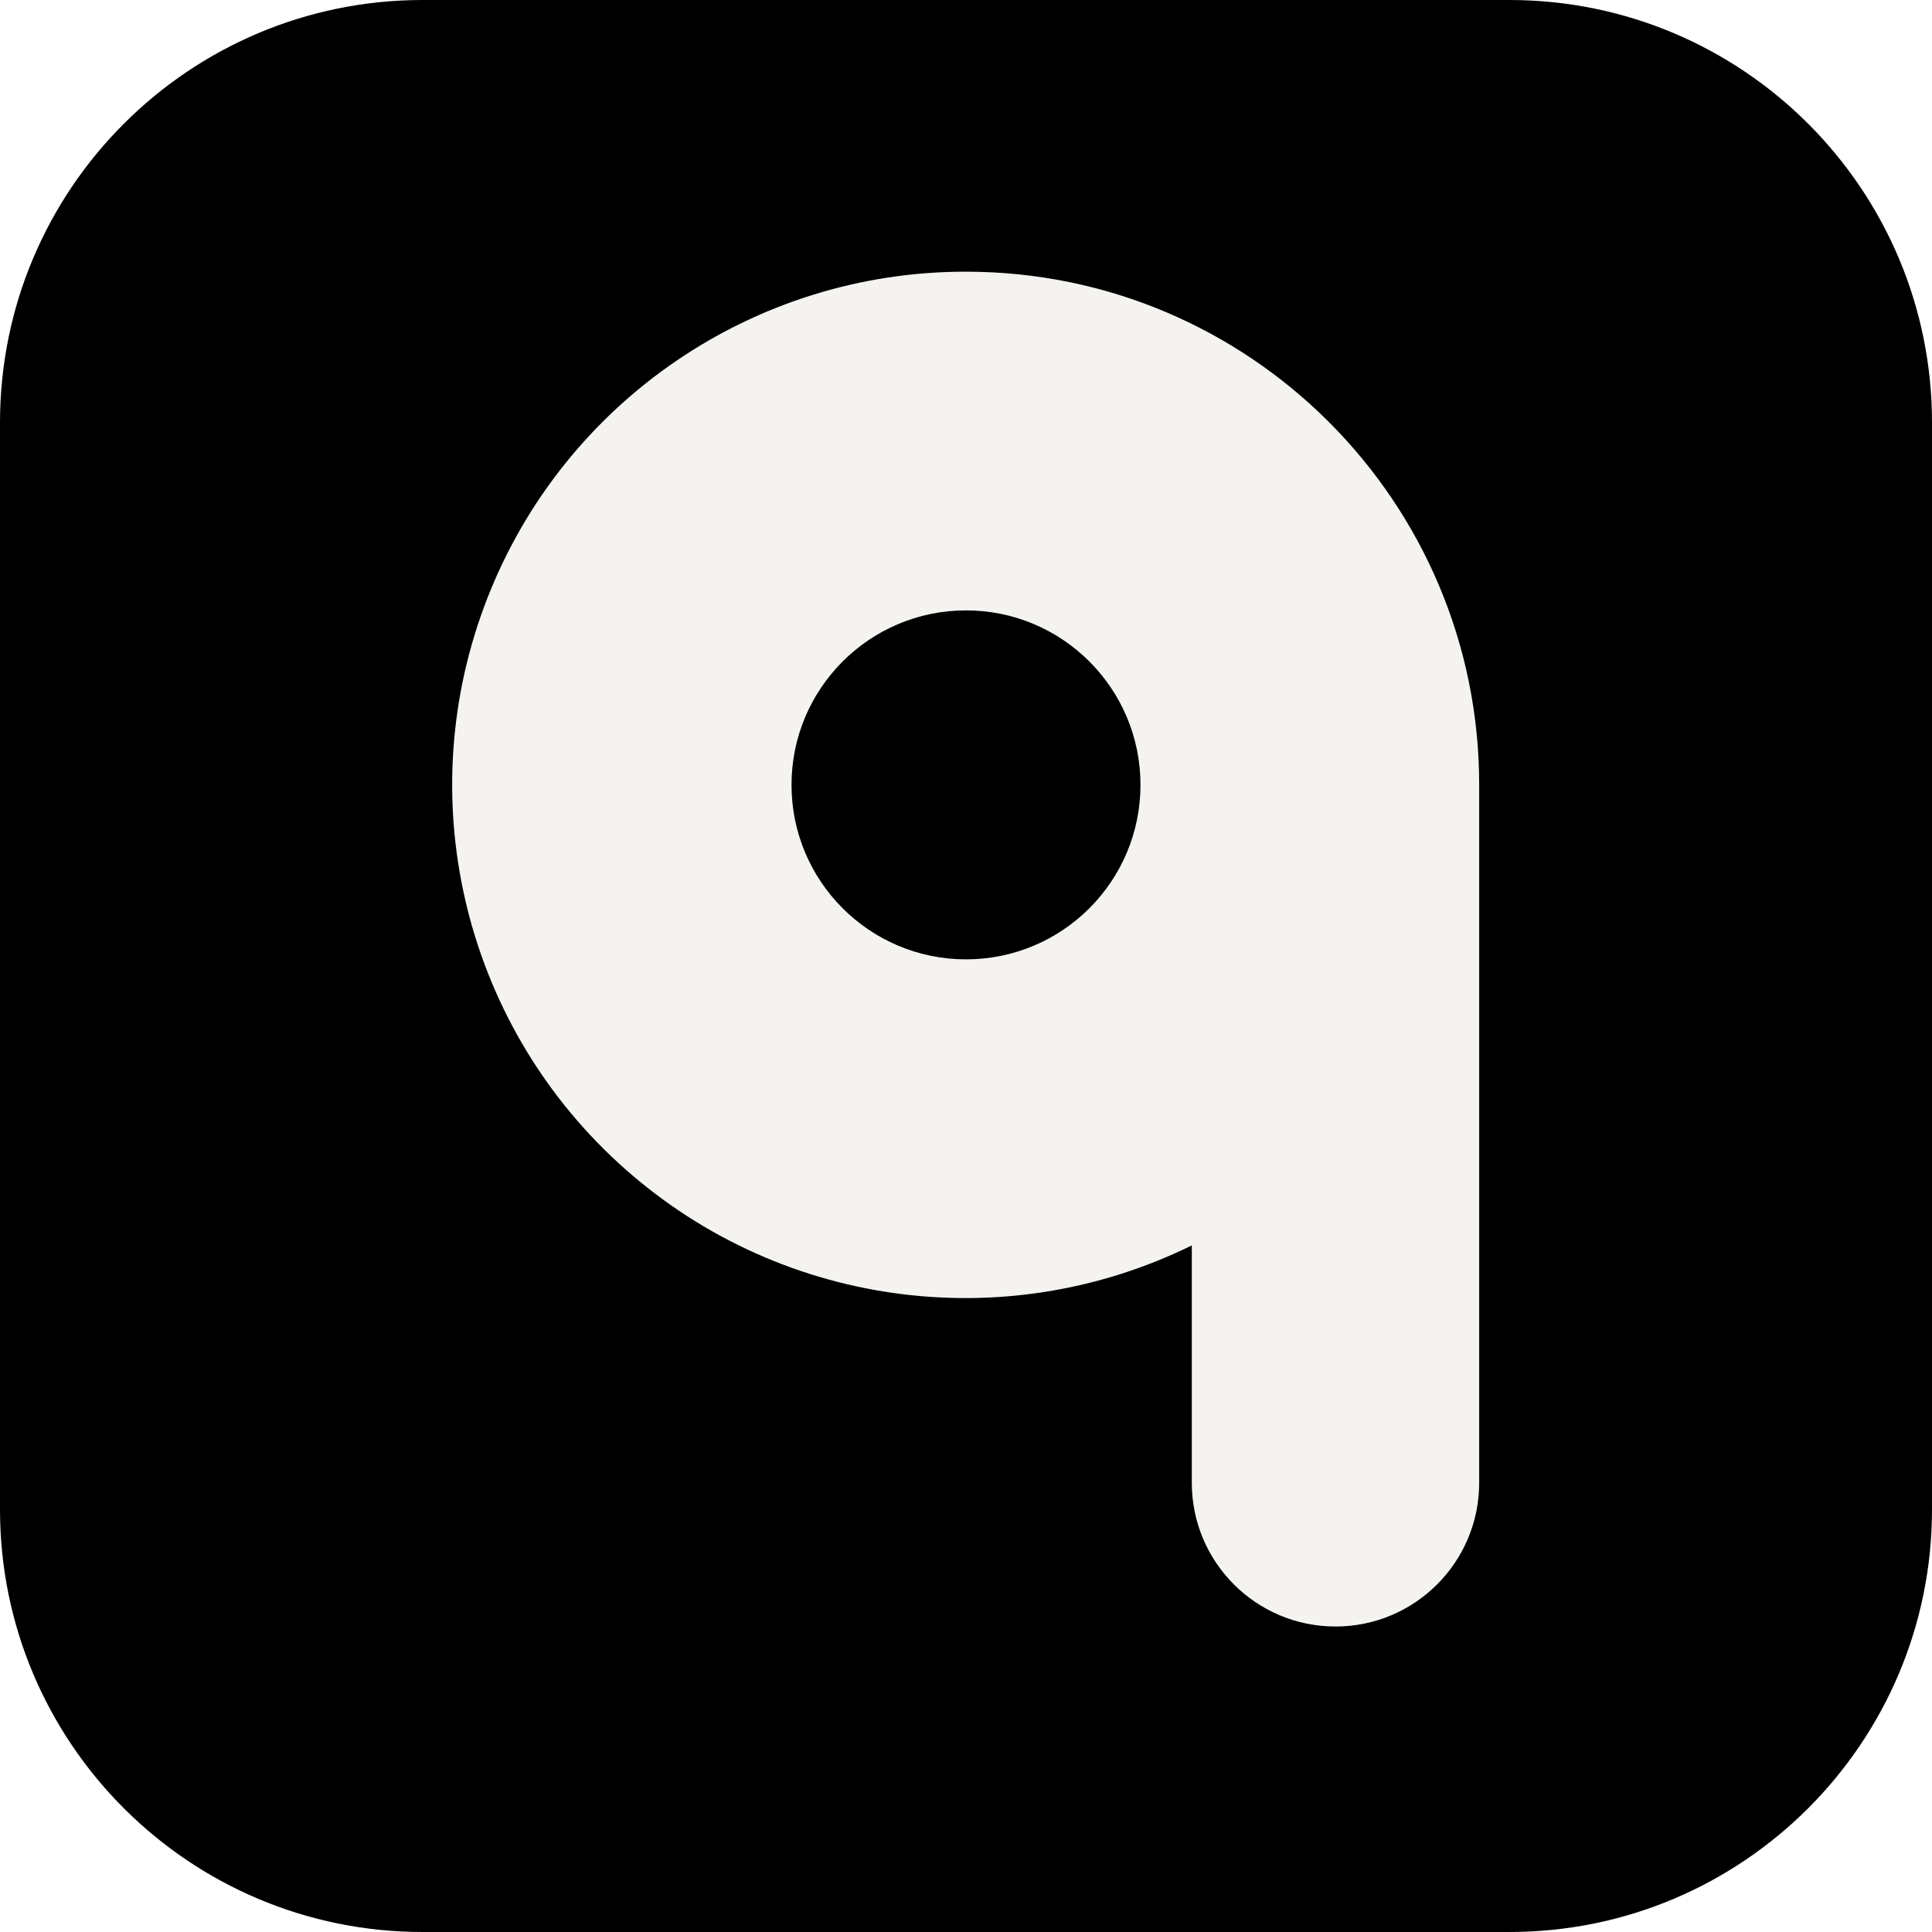
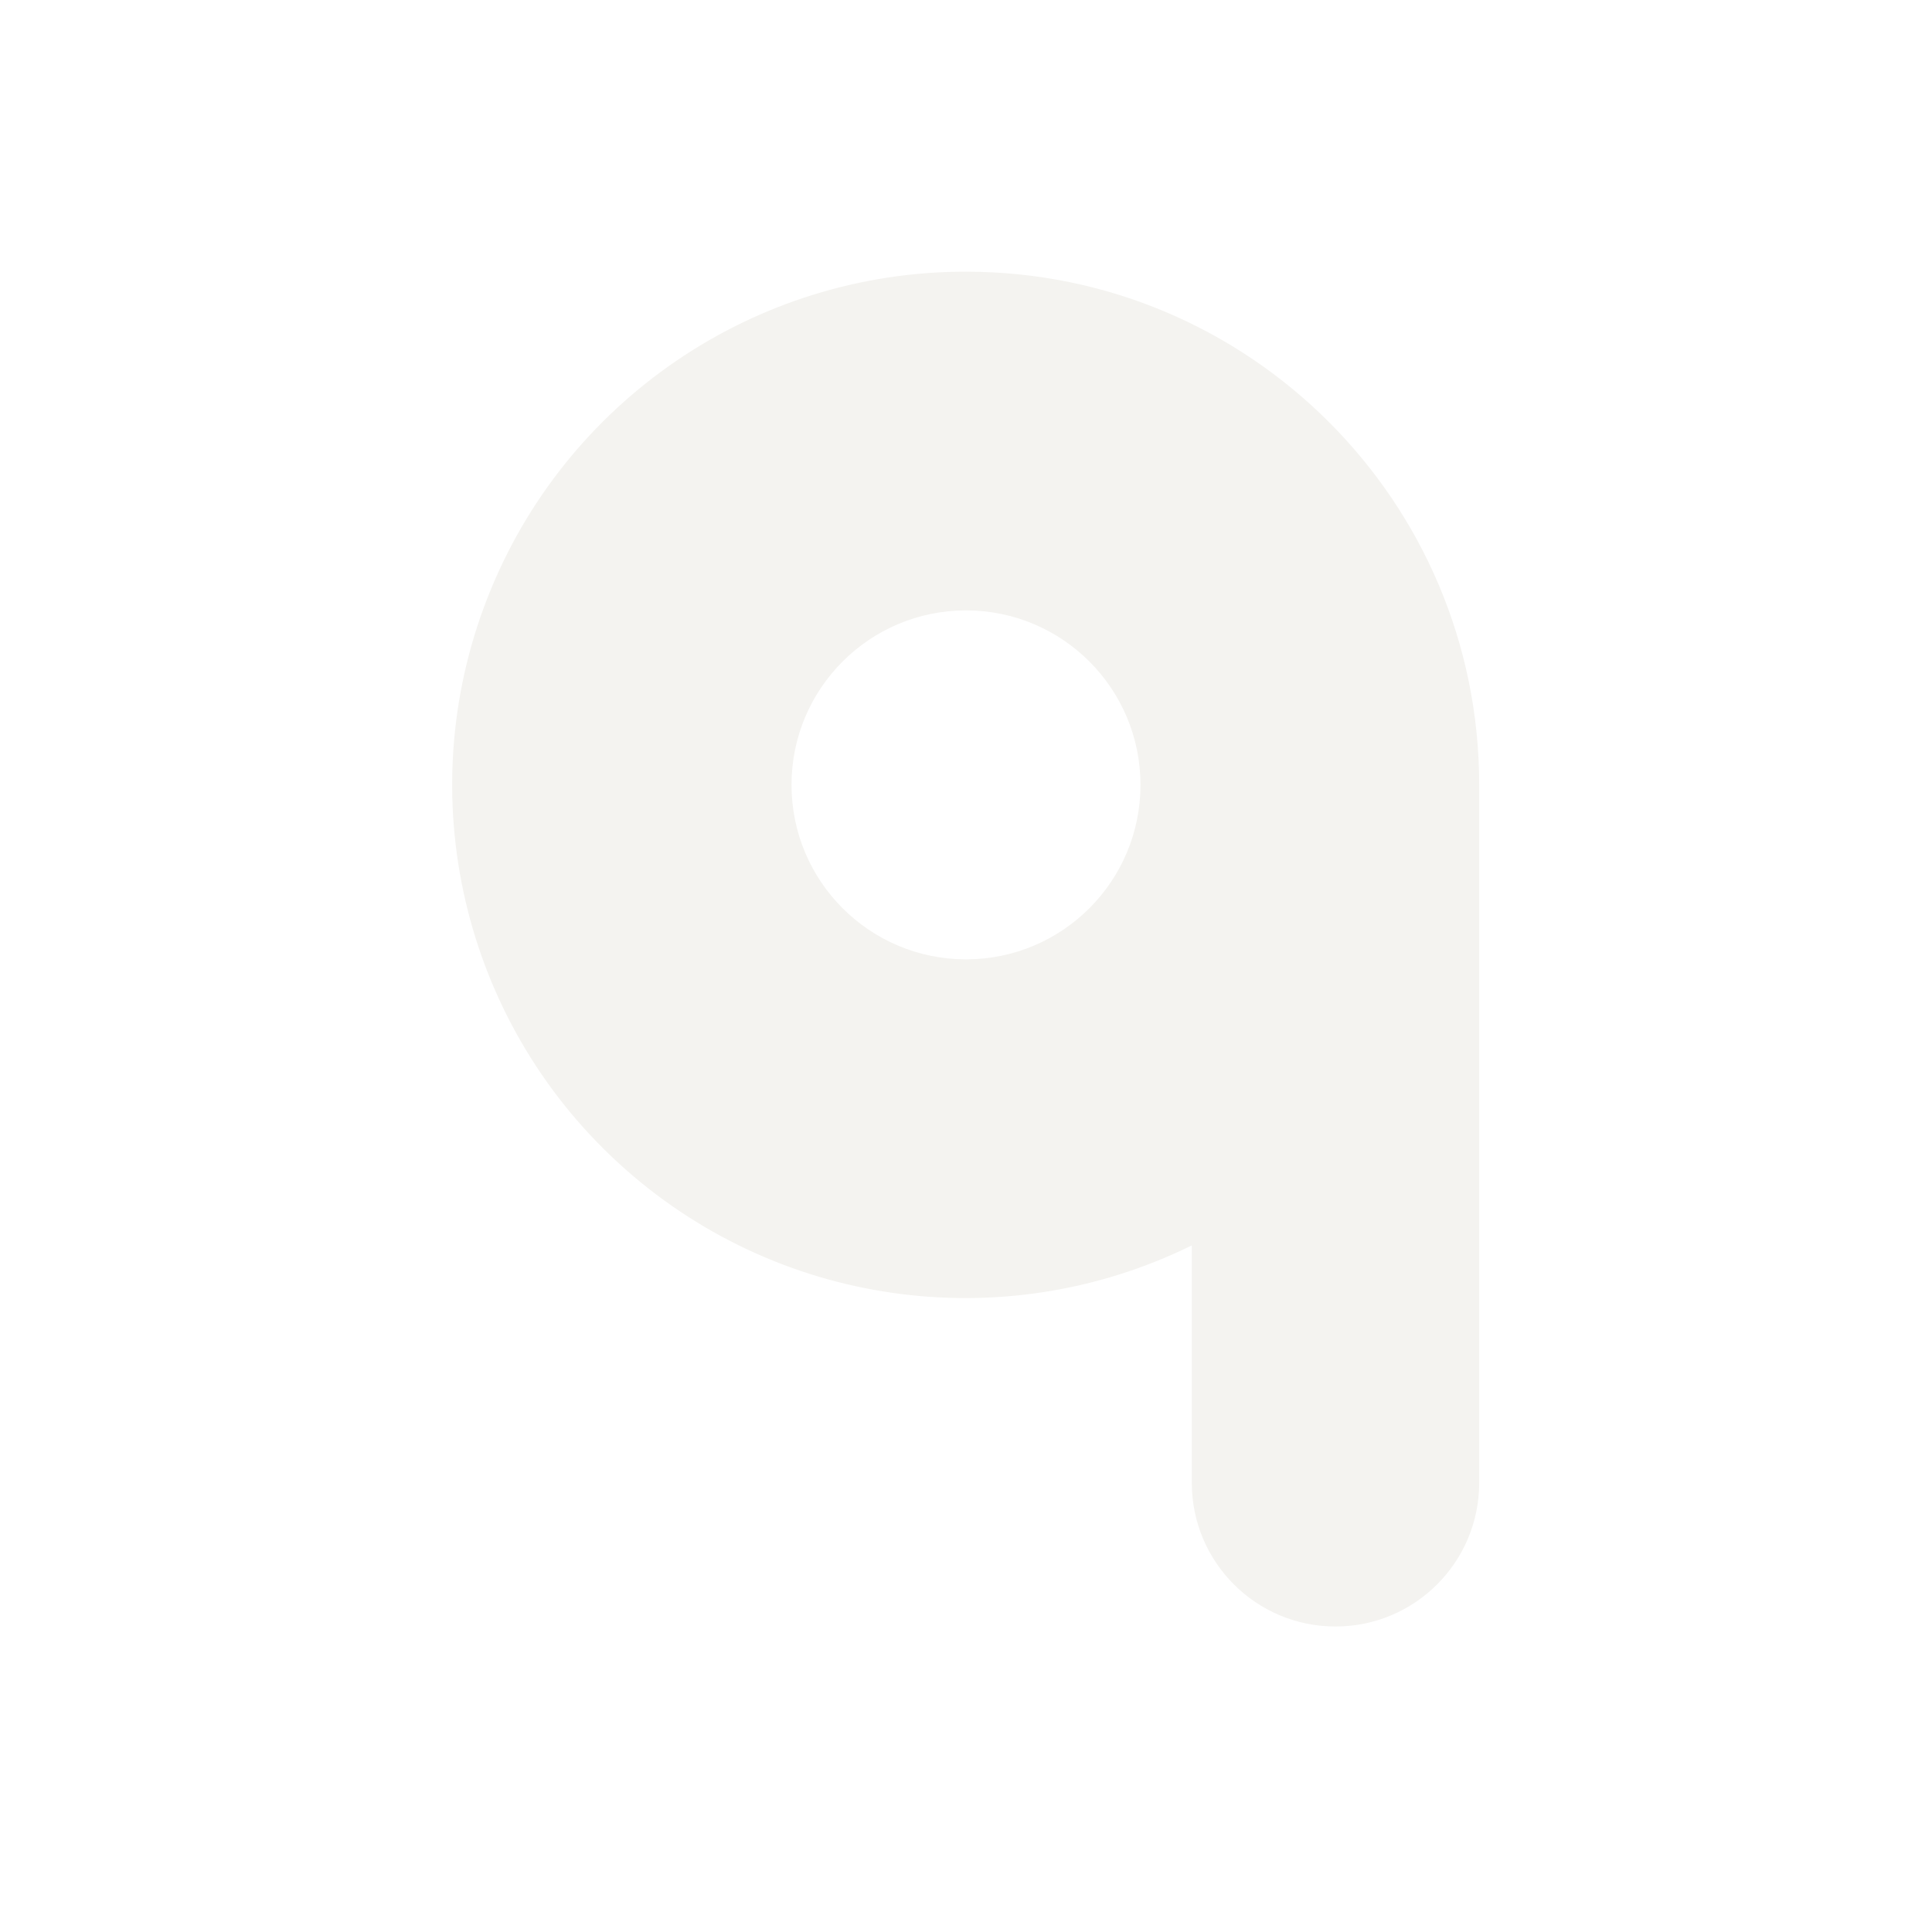
<svg xmlns="http://www.w3.org/2000/svg" viewBox="0 0 64 64">
-   <rect width="64" height="64" rx="14" fill="#000" />
  <path transform="translate(15,9) scale(0.34)" fill="#f4f3f0" d="M50 0A50 50 0 0 1 100 50V118A14 14 0 0 1 86 132A14 14 0 0 1 72 118V94.87A50 50 0 1 1 50 0ZM50 33A17 17 0 1 0 50 67A17 17 0 1 0 50 33Z" />
</svg>
